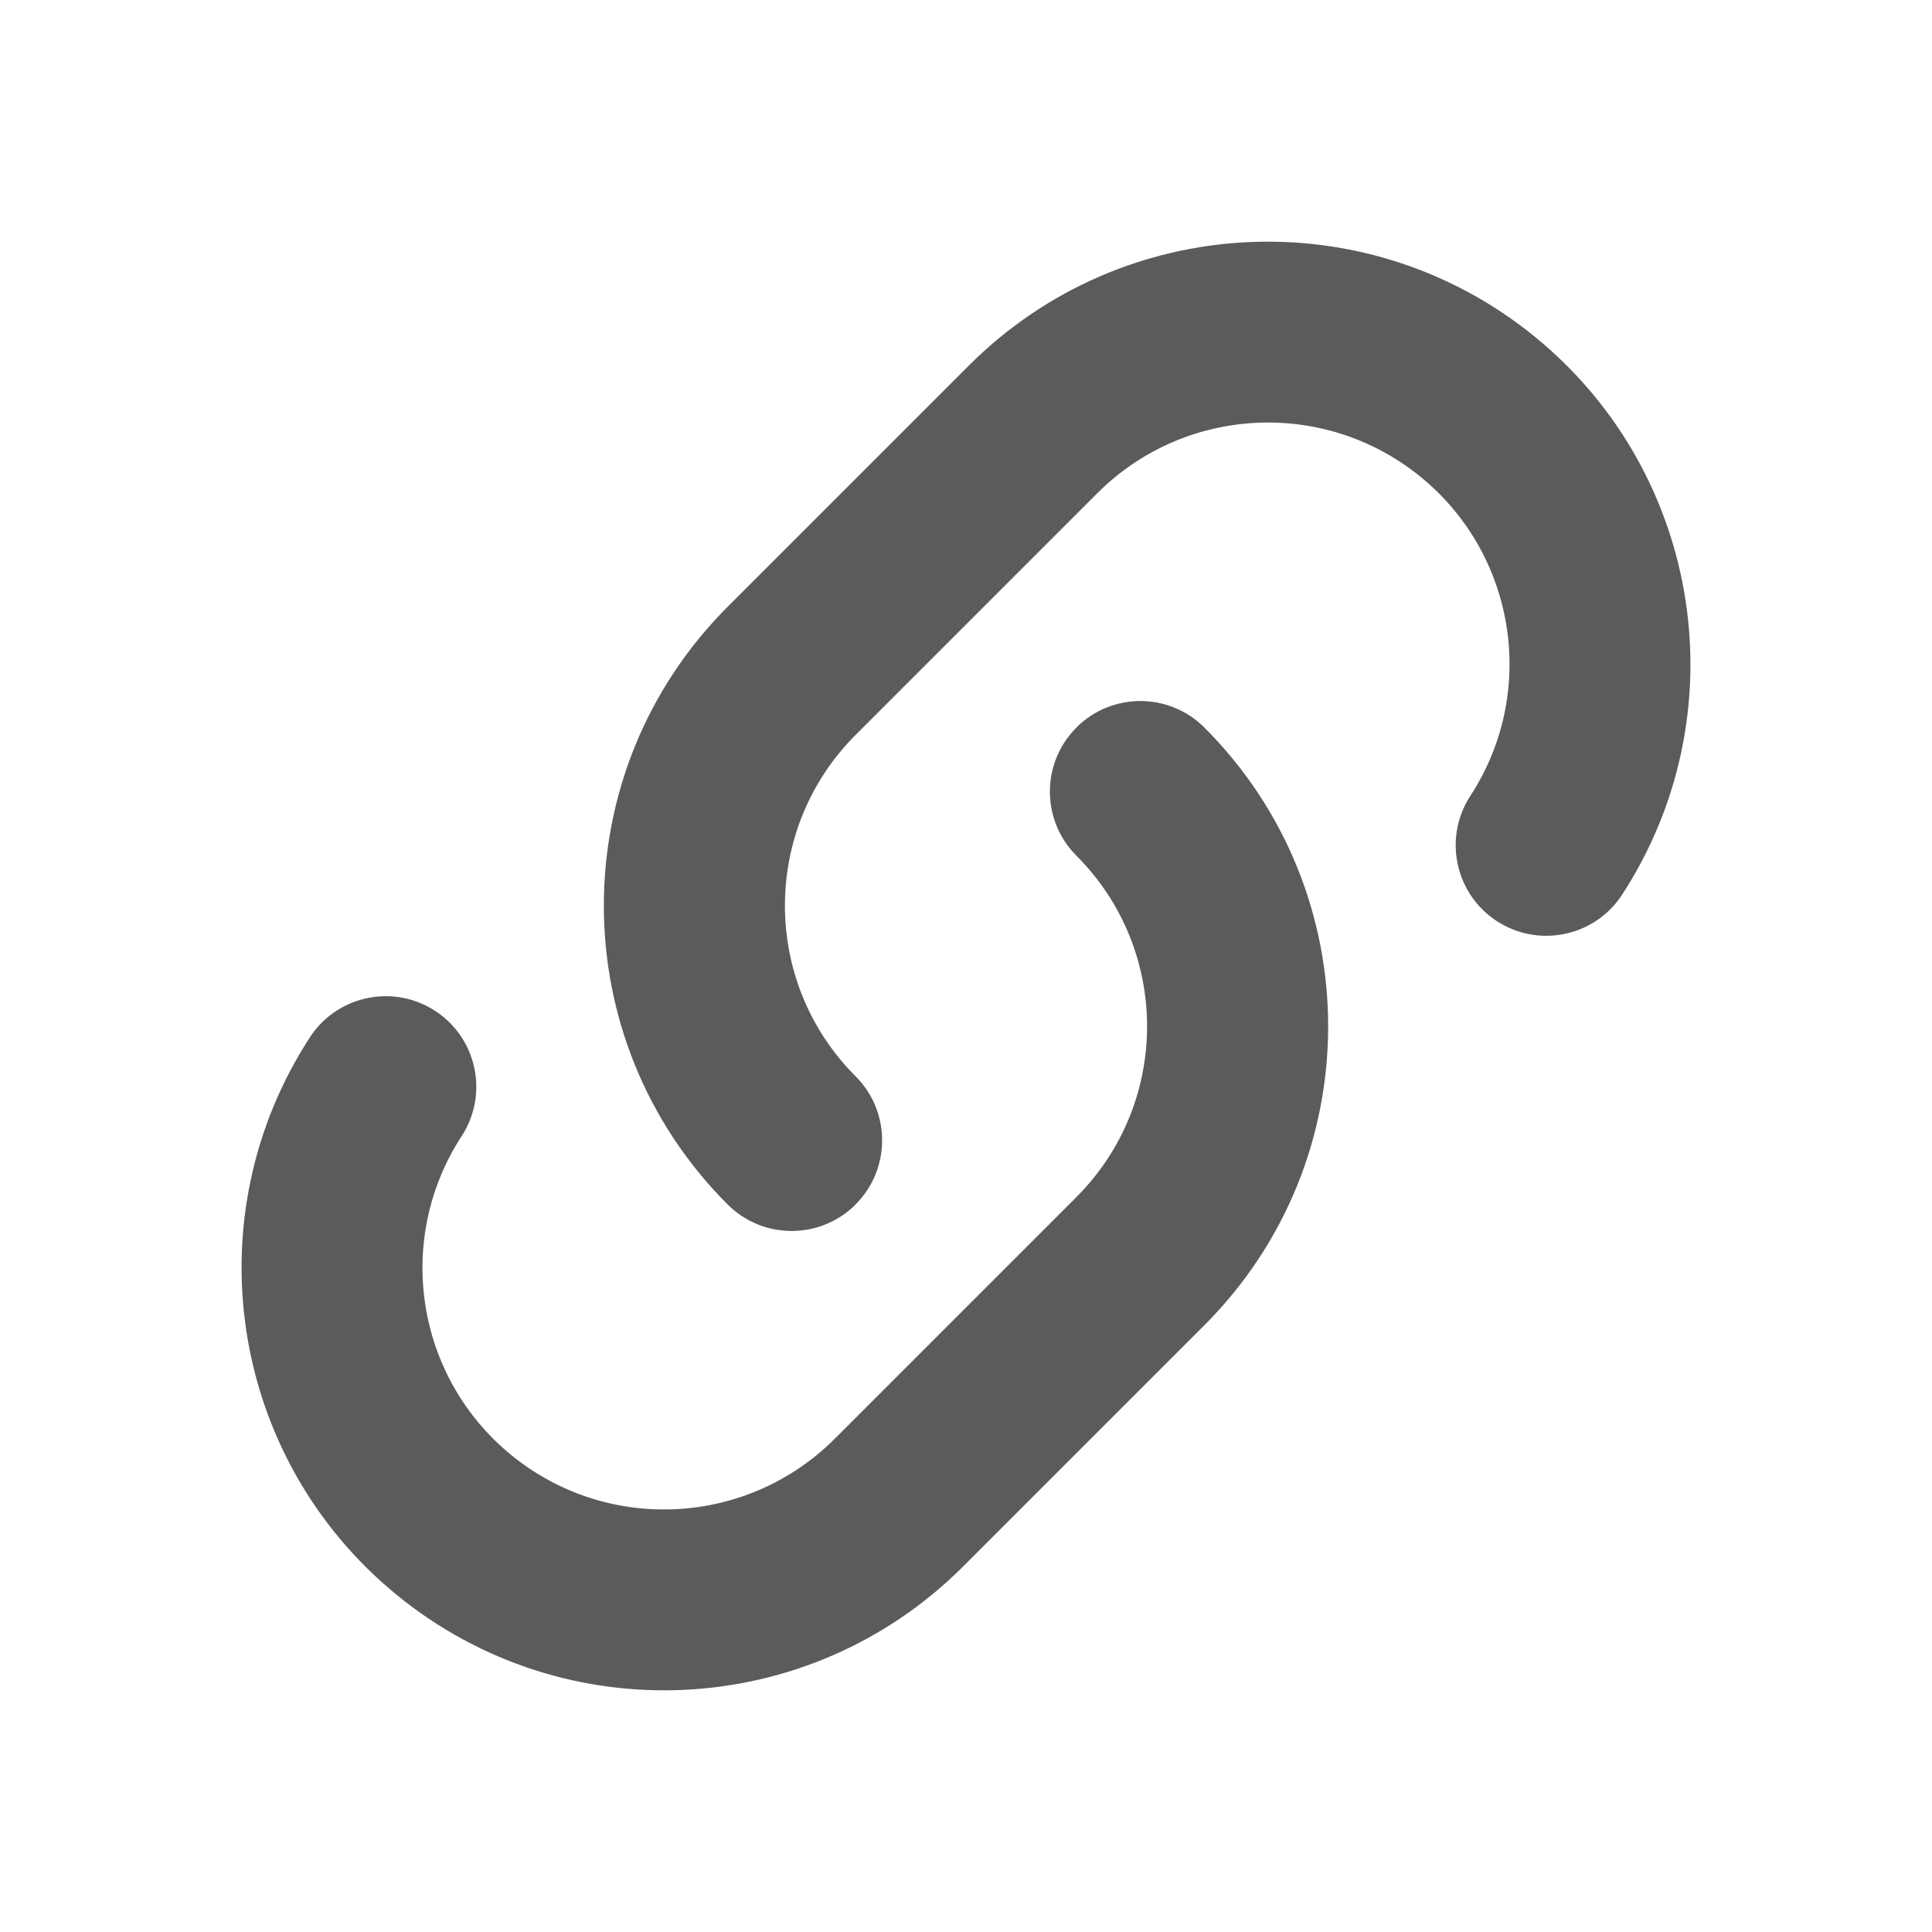
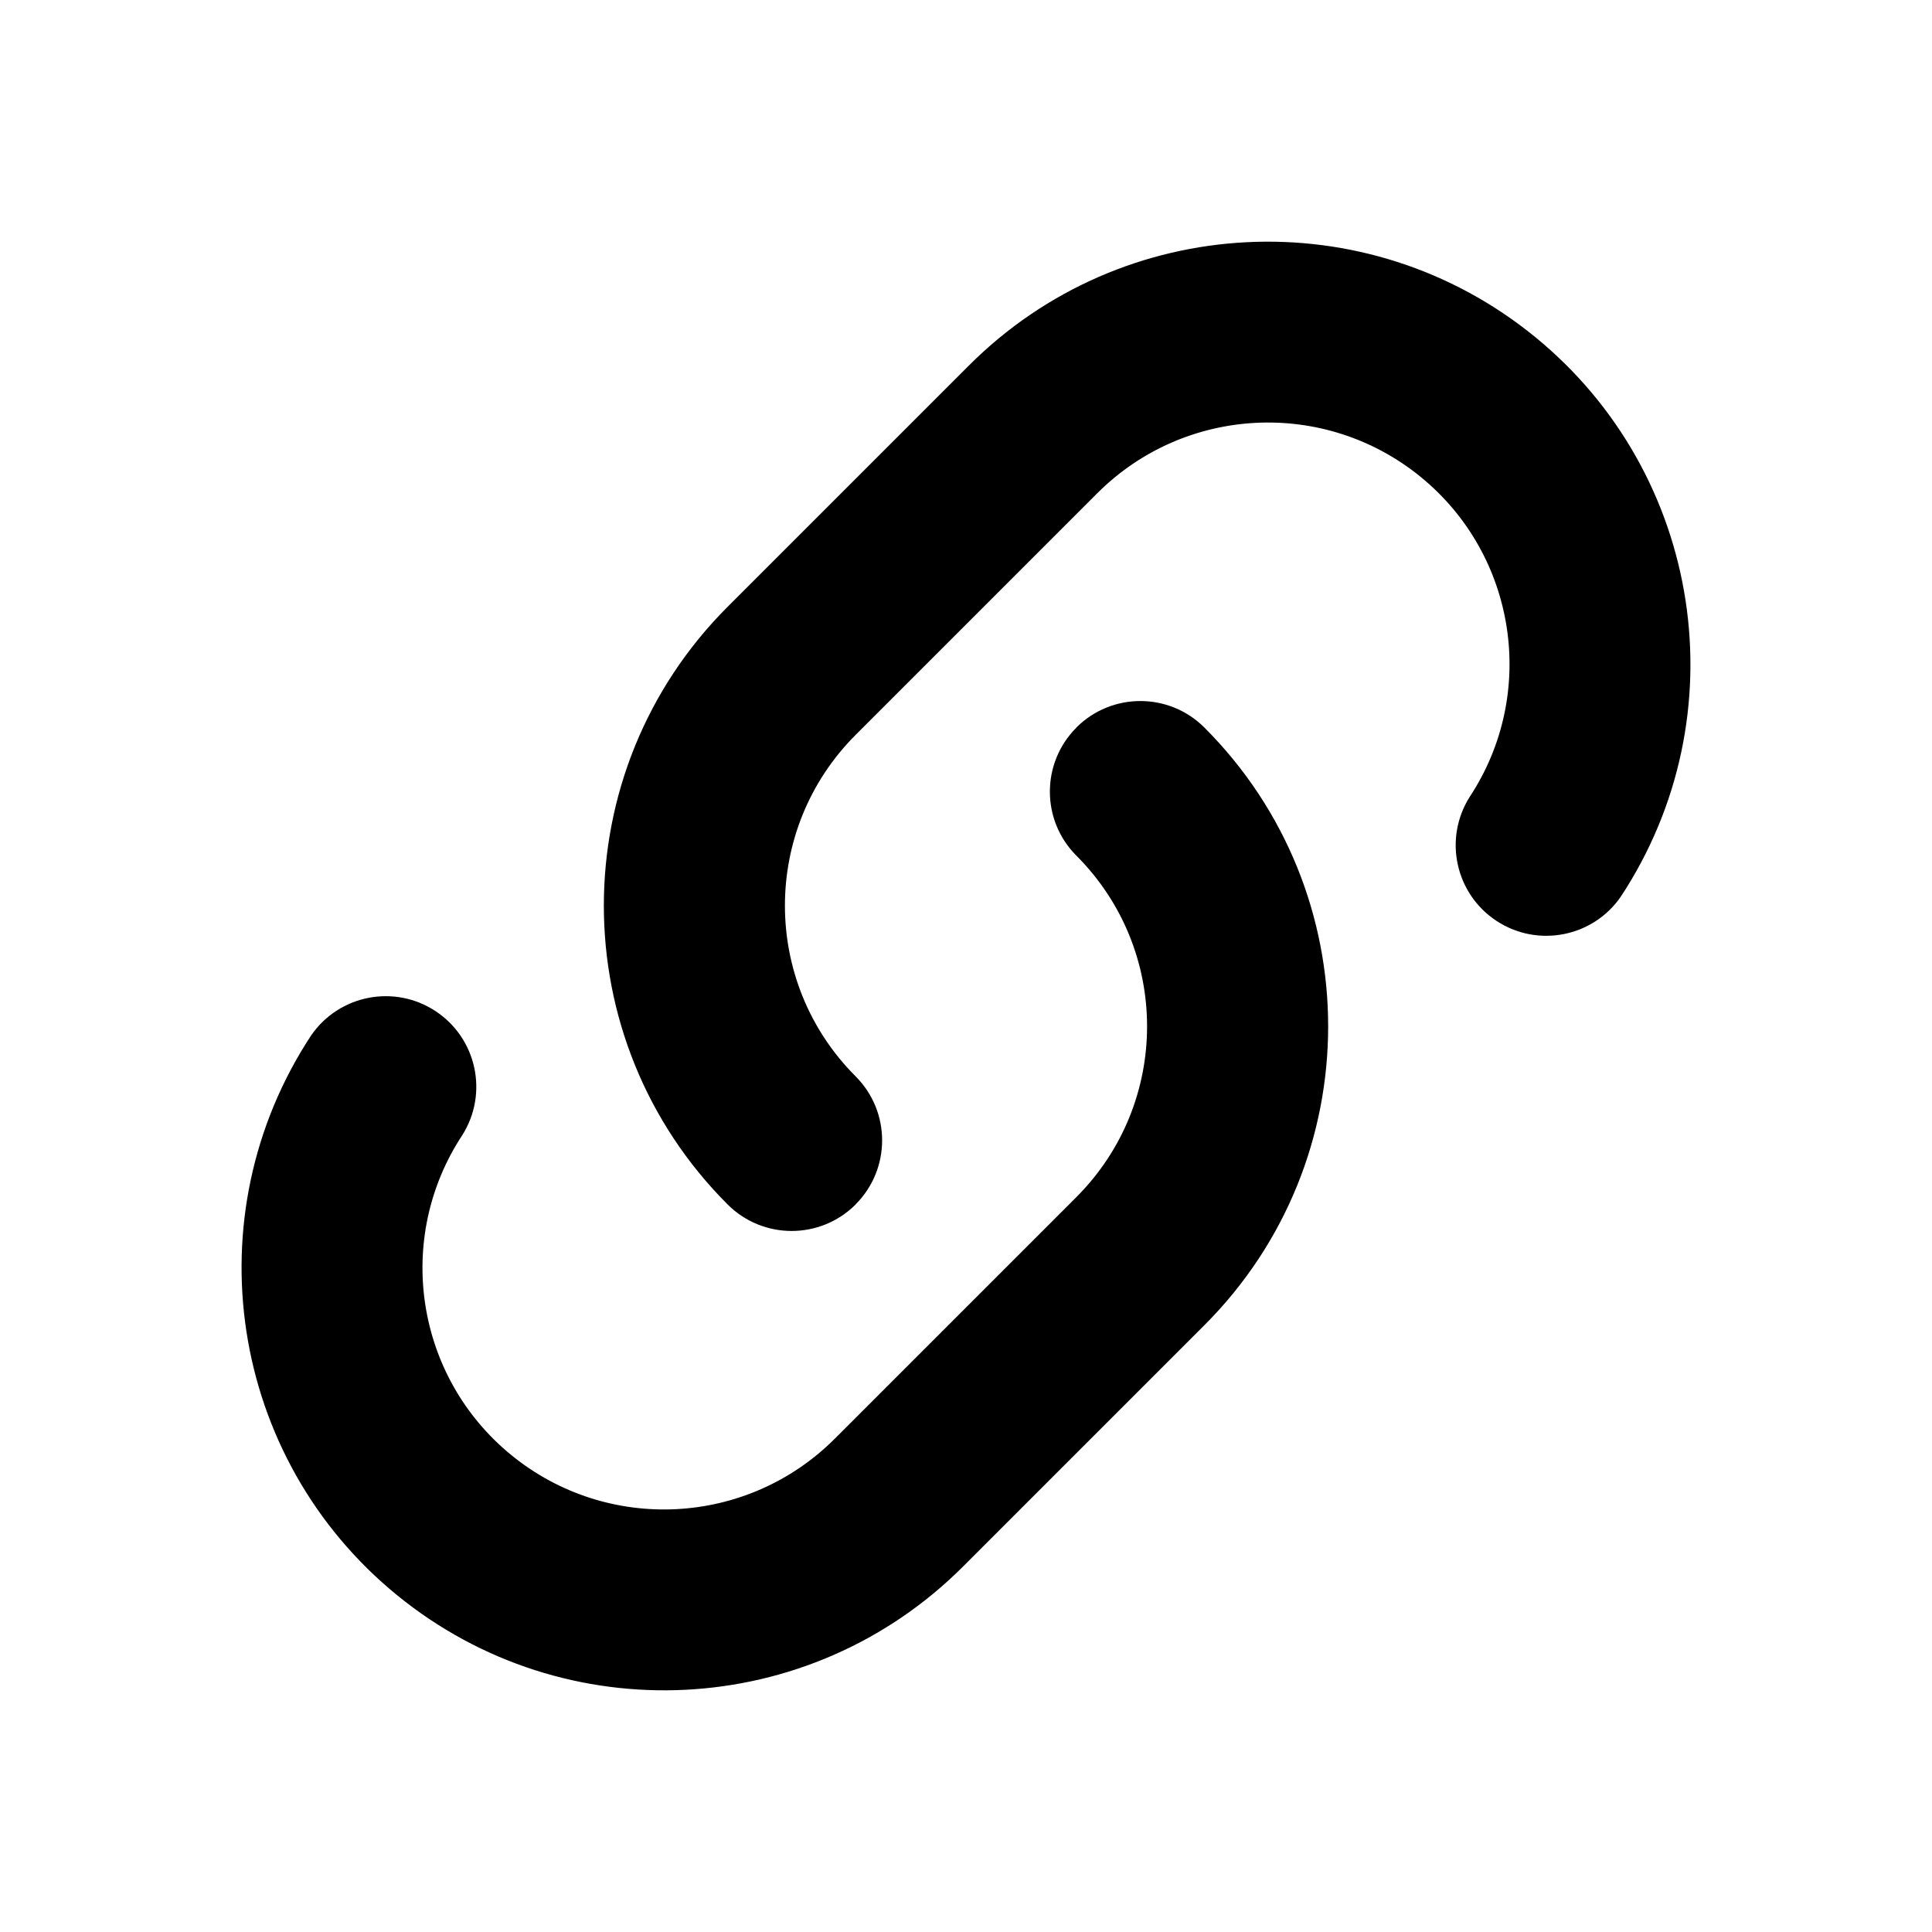
<svg xmlns="http://www.w3.org/2000/svg" viewBox="0 0 16 16" fill="currentColor" class="size-4">
-   <path fill="#5b5b5b" fill-rule="evenodd" d="M8.914 6.025a.75.75 0 0 1 1.06 0 3.5 3.5 0 0 1 0 4.95l-2 2a3.5 3.5 0 0 1-5.396-4.402.75.75 0 0 1 1.251.827 2 2 0 0 0 3.085 2.514l2-2a2 2 0 0 0 0-2.828.75.75 0 0 1 0-1.06Z" clip-rule="evenodd" />
-   <path fill="#5b5b5b" fill-rule="evenodd" d="M7.086 9.975a.75.75 0 0 1-1.06 0 3.5 3.5 0 0 1 0-4.95l2-2a3.5 3.5 0 0 1 5.396 4.402.75.75 0 0 1-1.251-.827 2 2 0 0 0-3.085-2.514l-2 2a2 2 0 0 0 0 2.828.75.75 0 0 1 0 1.06Z" clip-rule="evenodd" />
+   <path fill="currentColor" fill-rule="evenodd" d="M8.914 6.025a.75.75 0 0 1 1.06 0 3.5 3.5 0 0 1 0 4.95l-2 2a3.5 3.5 0 0 1-5.396-4.402.75.75 0 0 1 1.251.827 2 2 0 0 0 3.085 2.514l2-2a2 2 0 0 0 0-2.828.75.75 0 0 1 0-1.06Z" clip-rule="evenodd" />
+   <path fill="currentColor" fill-rule="evenodd" d="M7.086 9.975a.75.75 0 0 1-1.06 0 3.5 3.5 0 0 1 0-4.95l2-2a3.5 3.5 0 0 1 5.396 4.402.75.75 0 0 1-1.251-.827 2 2 0 0 0-3.085-2.514l-2 2a2 2 0 0 0 0 2.828.75.75 0 0 1 0 1.06Z" clip-rule="evenodd" />
</svg>
